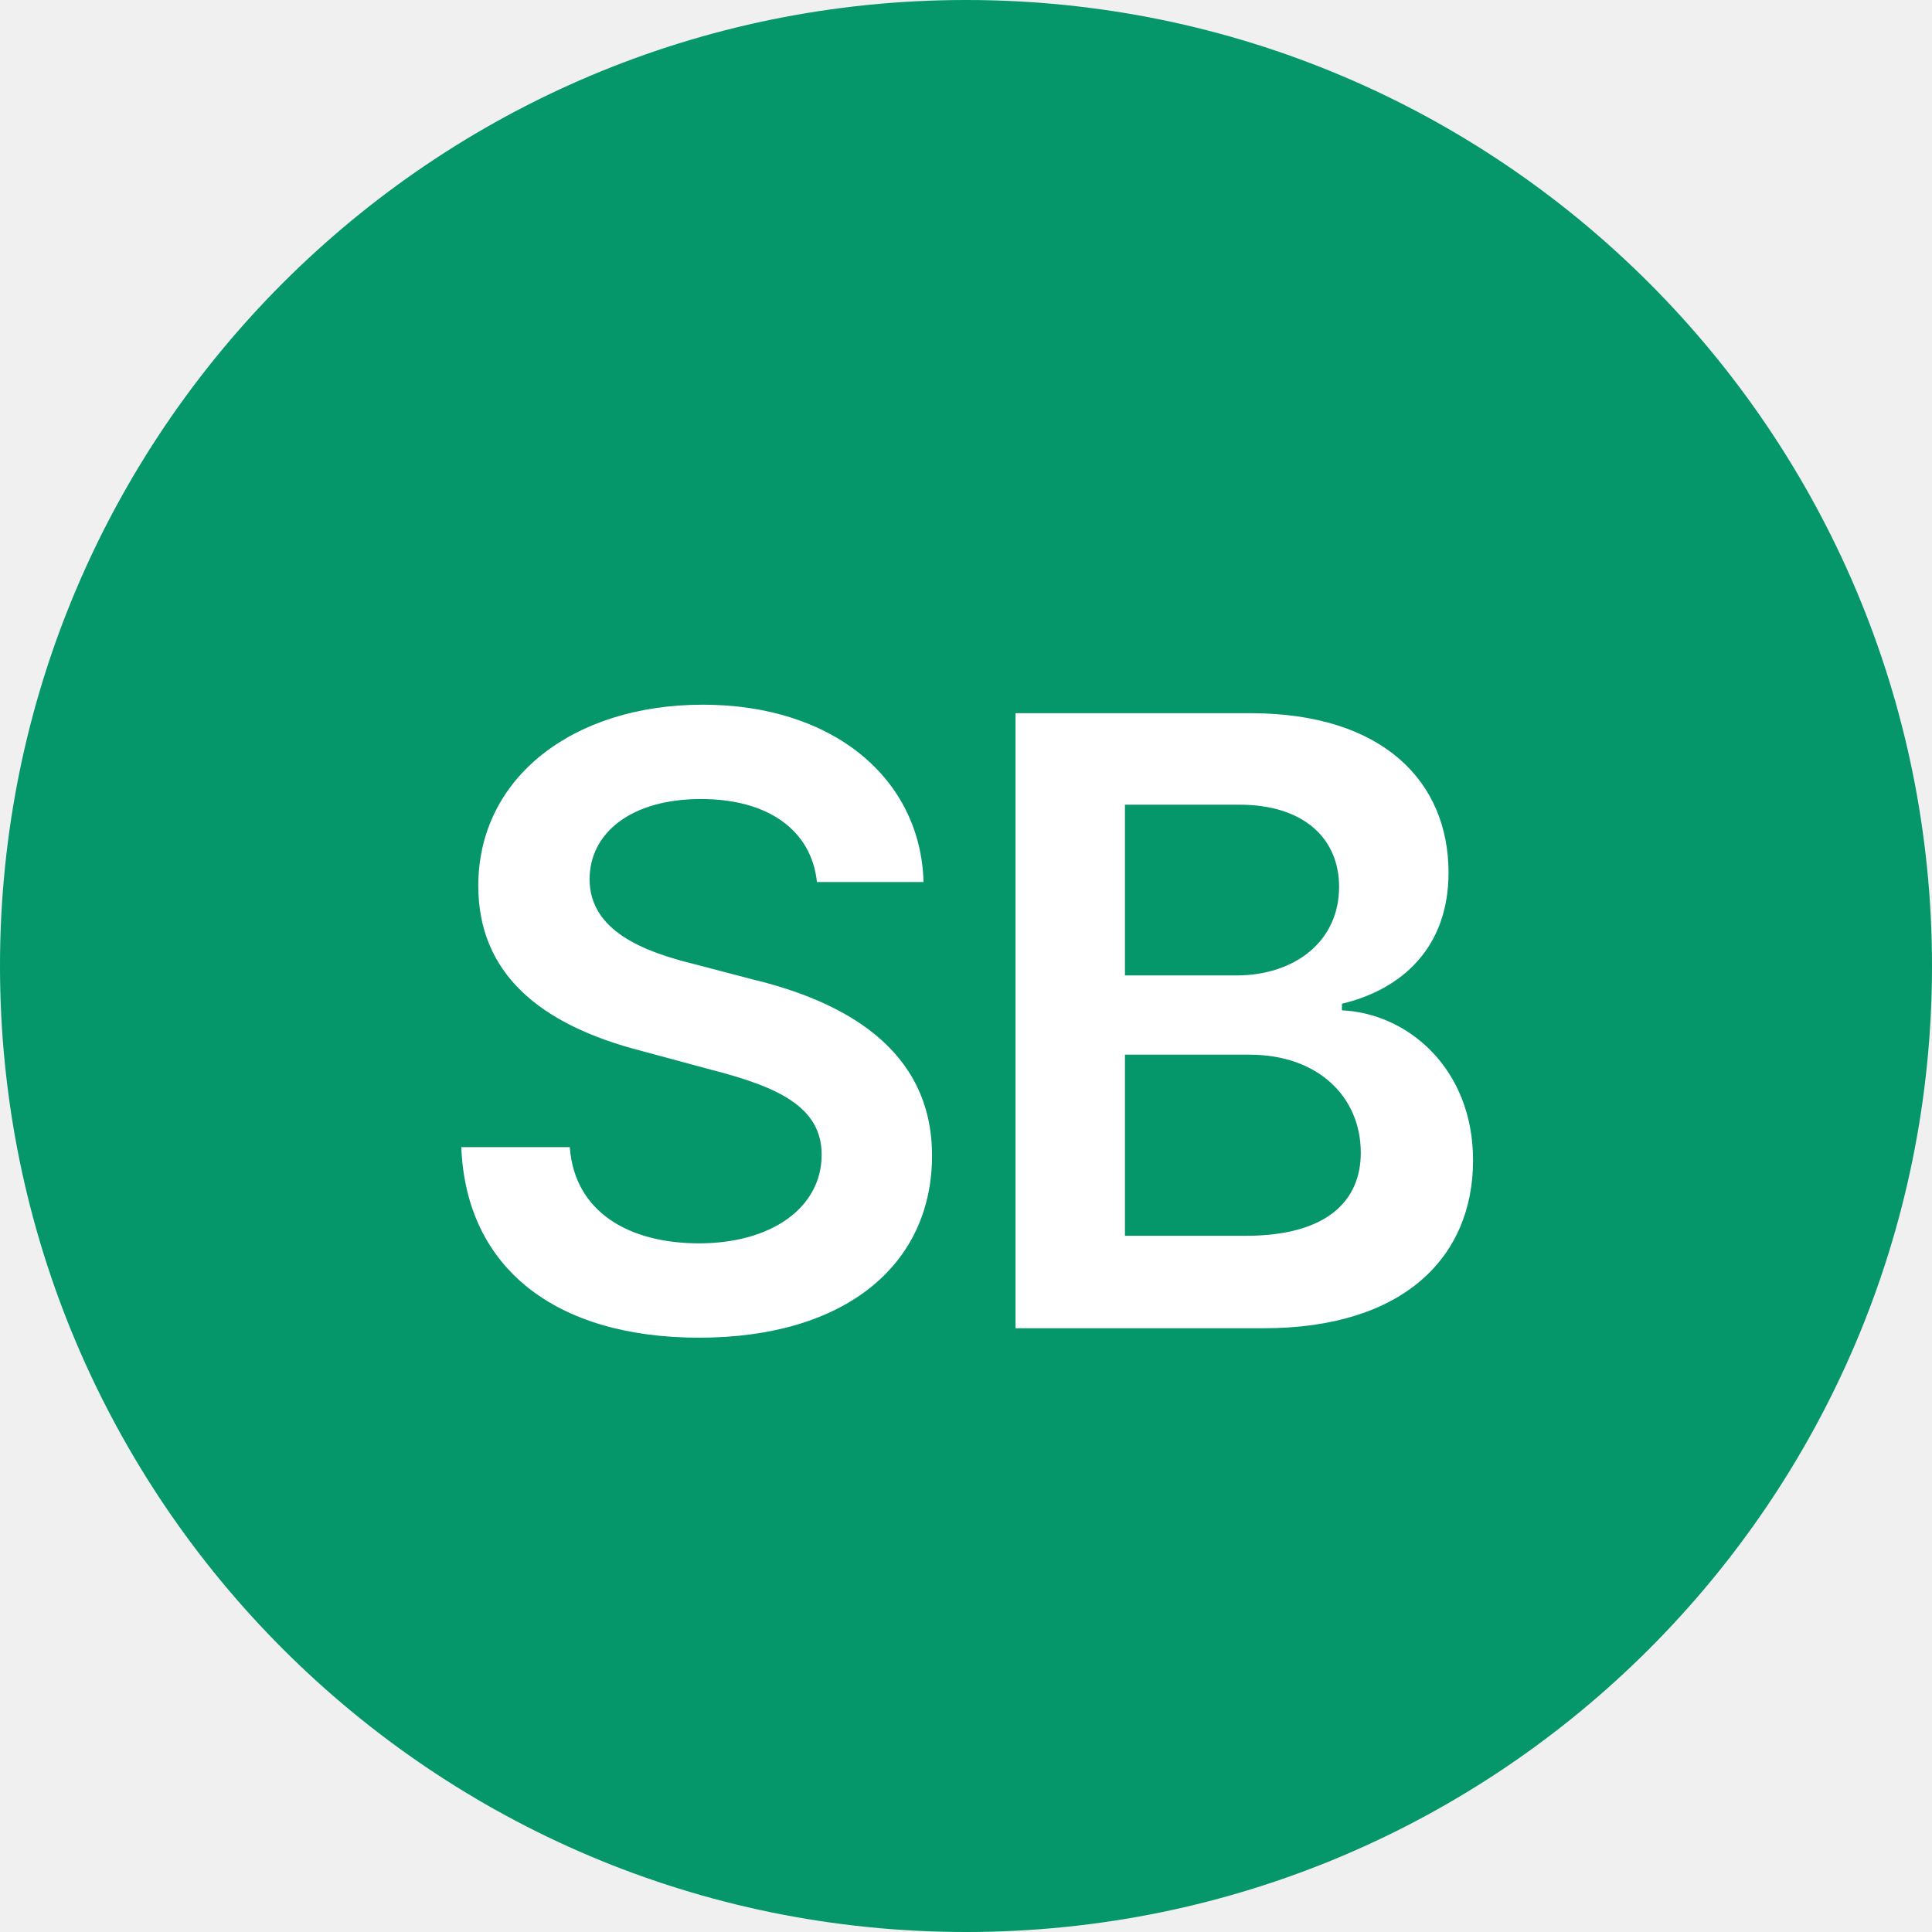
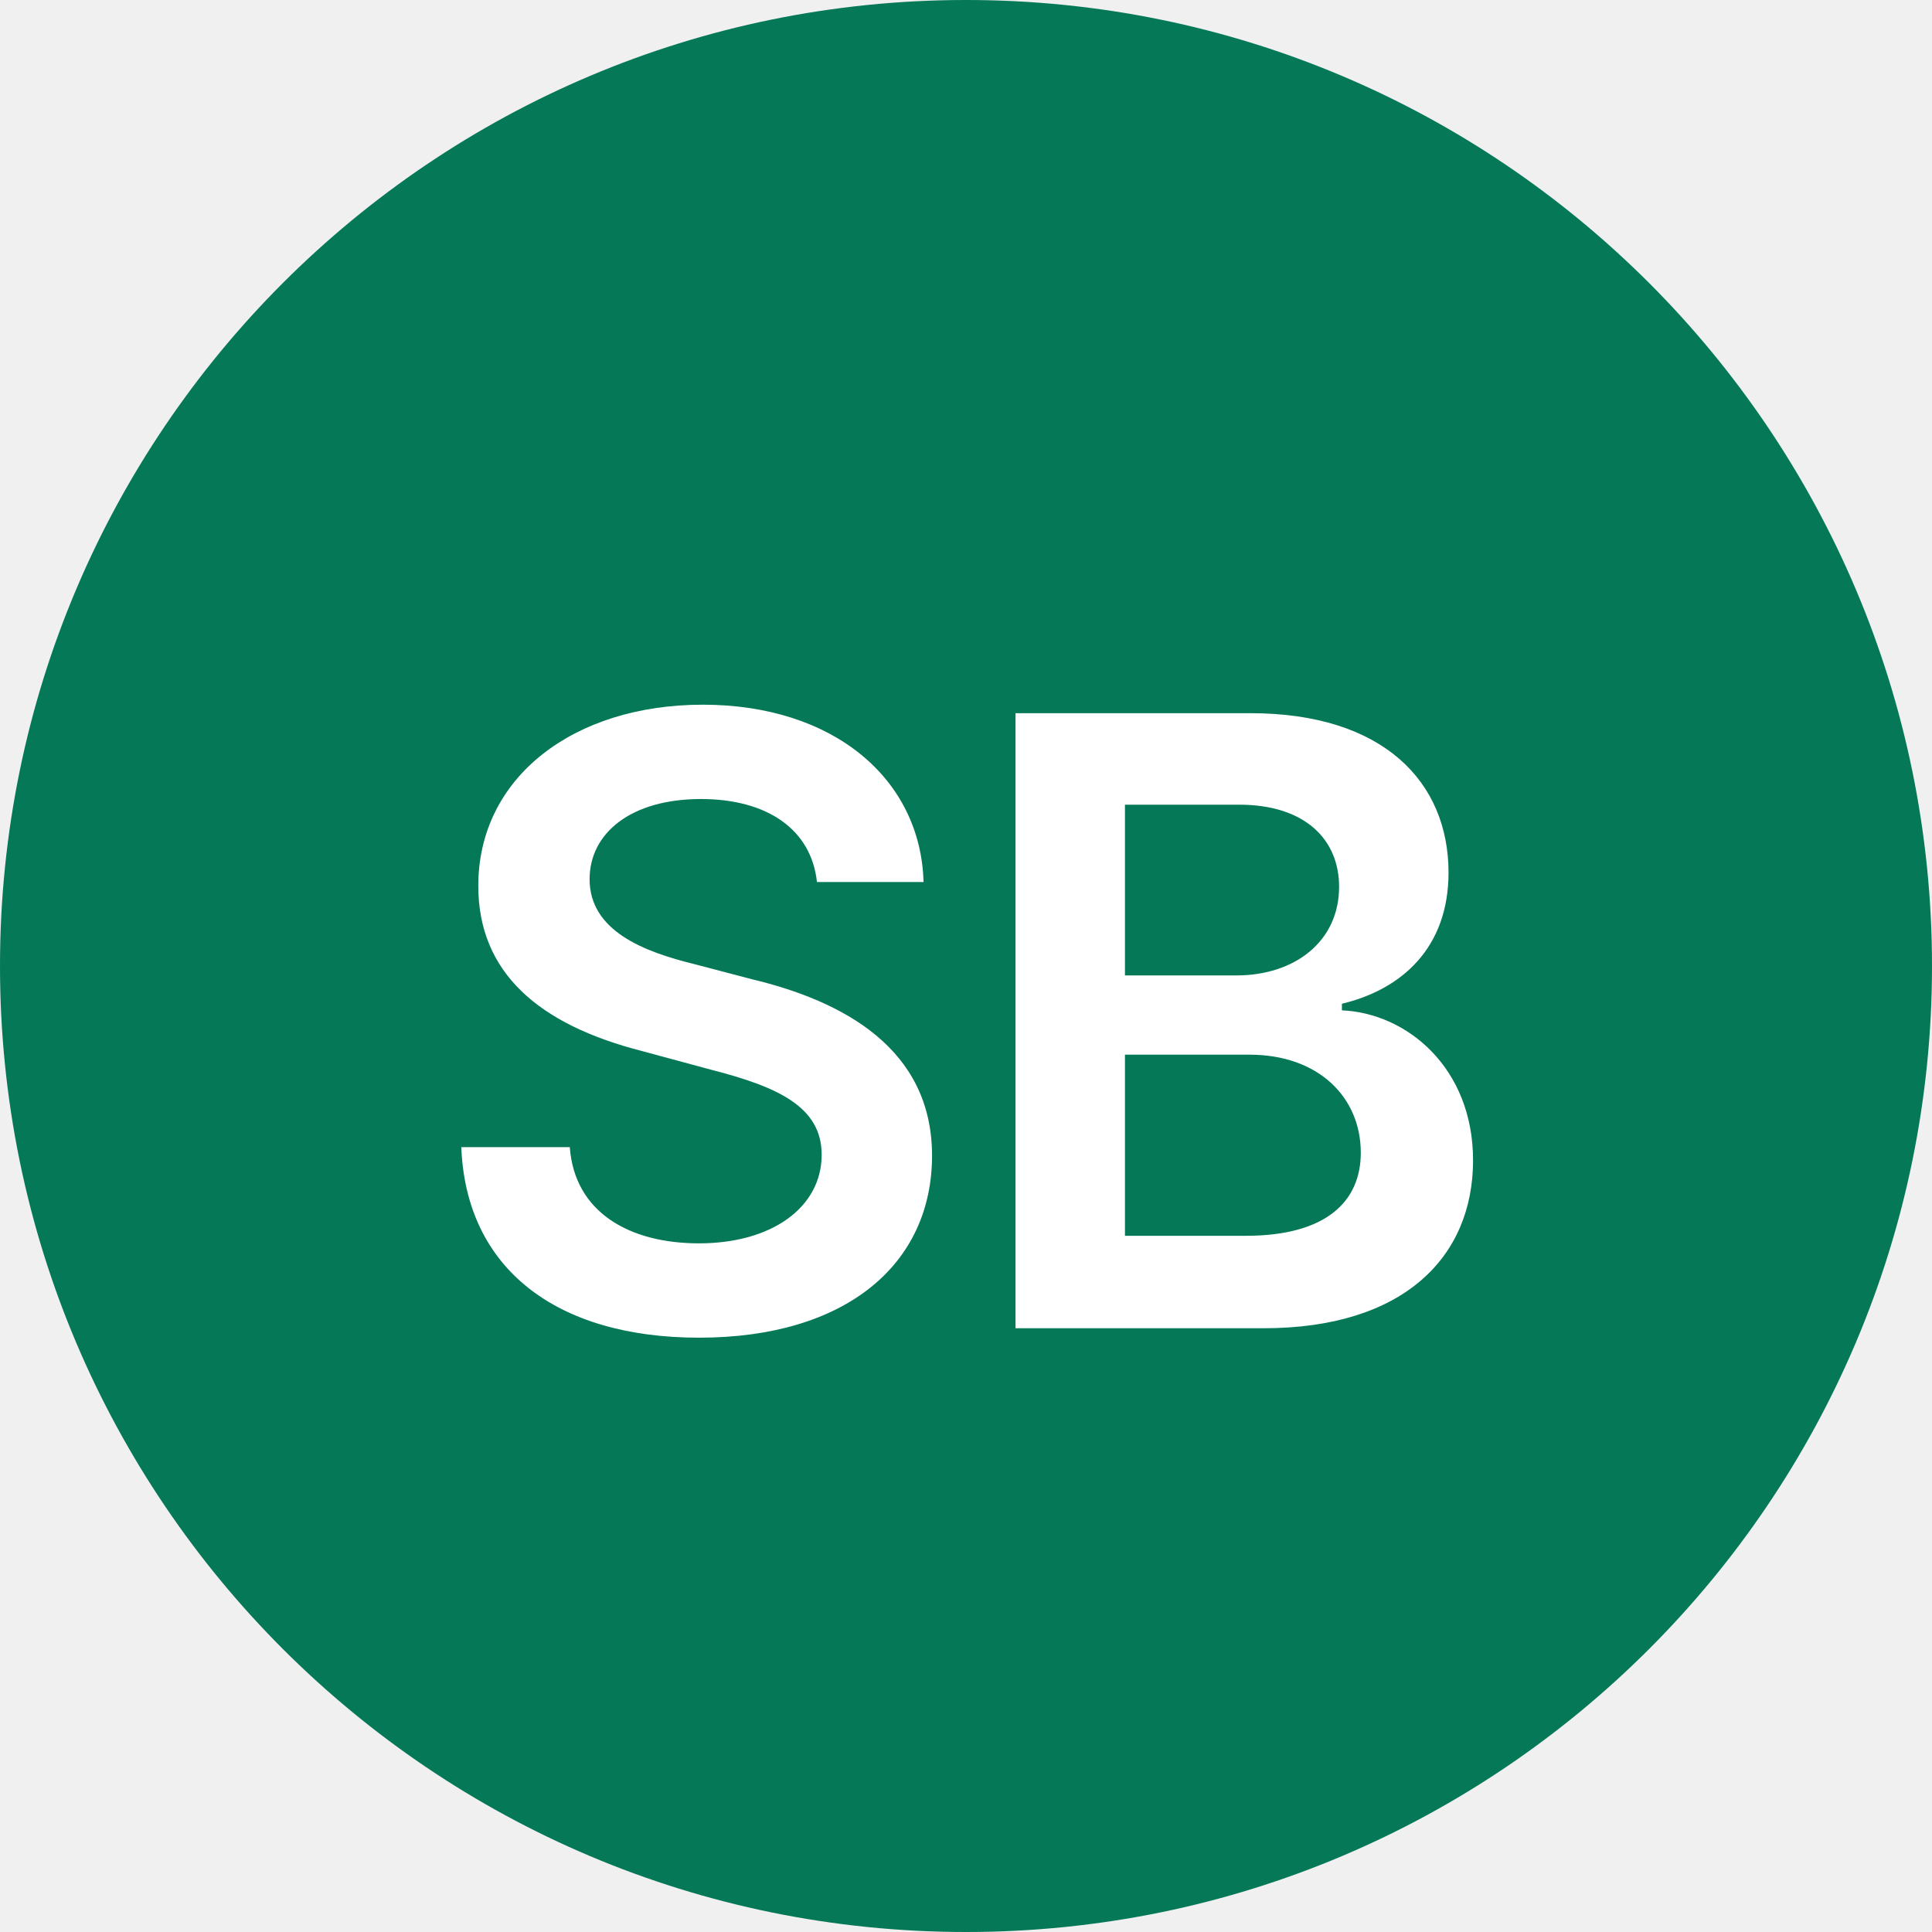
<svg xmlns="http://www.w3.org/2000/svg" viewBox="0 0 32 32">
-   <circle cx="16" cy="16" r="16" fill="#059669" />
+   <circle cx="16" cy="16" r="16" fill="#047857" />
  <text x="16" y="22" font-family="Geist, Inter, system-ui, sans-serif" font-size="14" font-weight="600" fill="#ffffff" text-anchor="middle" letter-spacing="-0.3">SB</text>
</svg>
